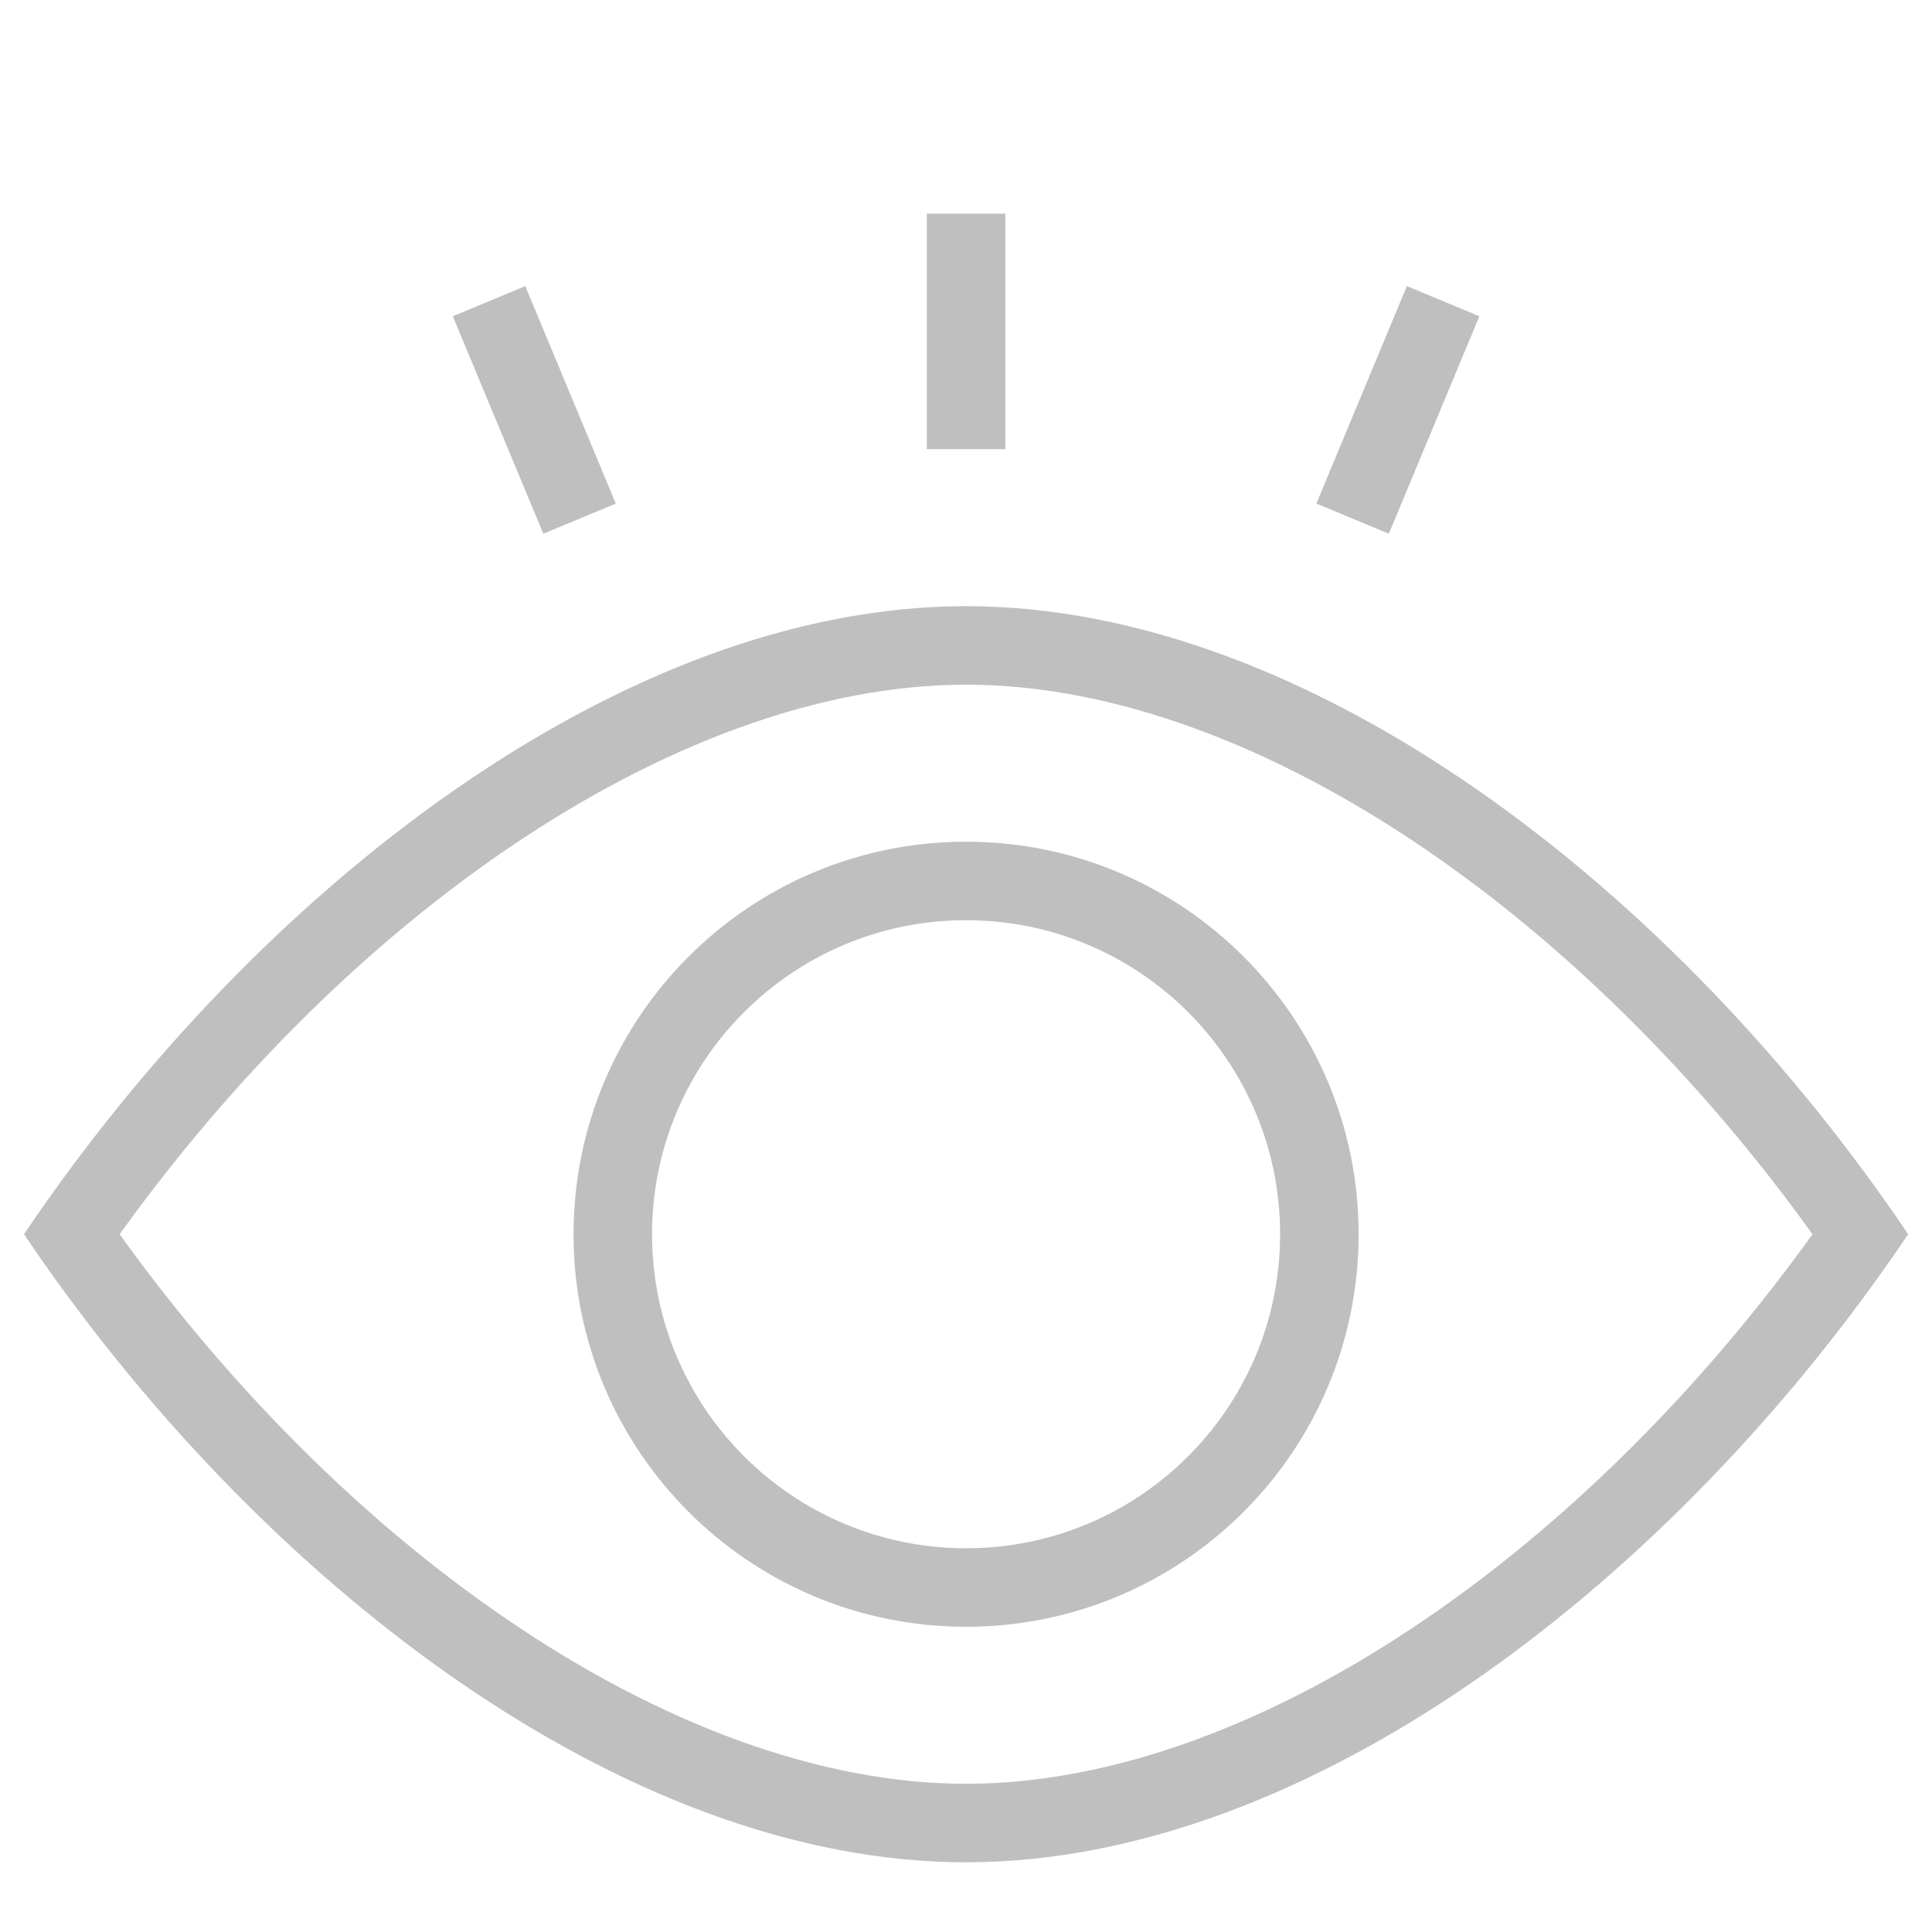
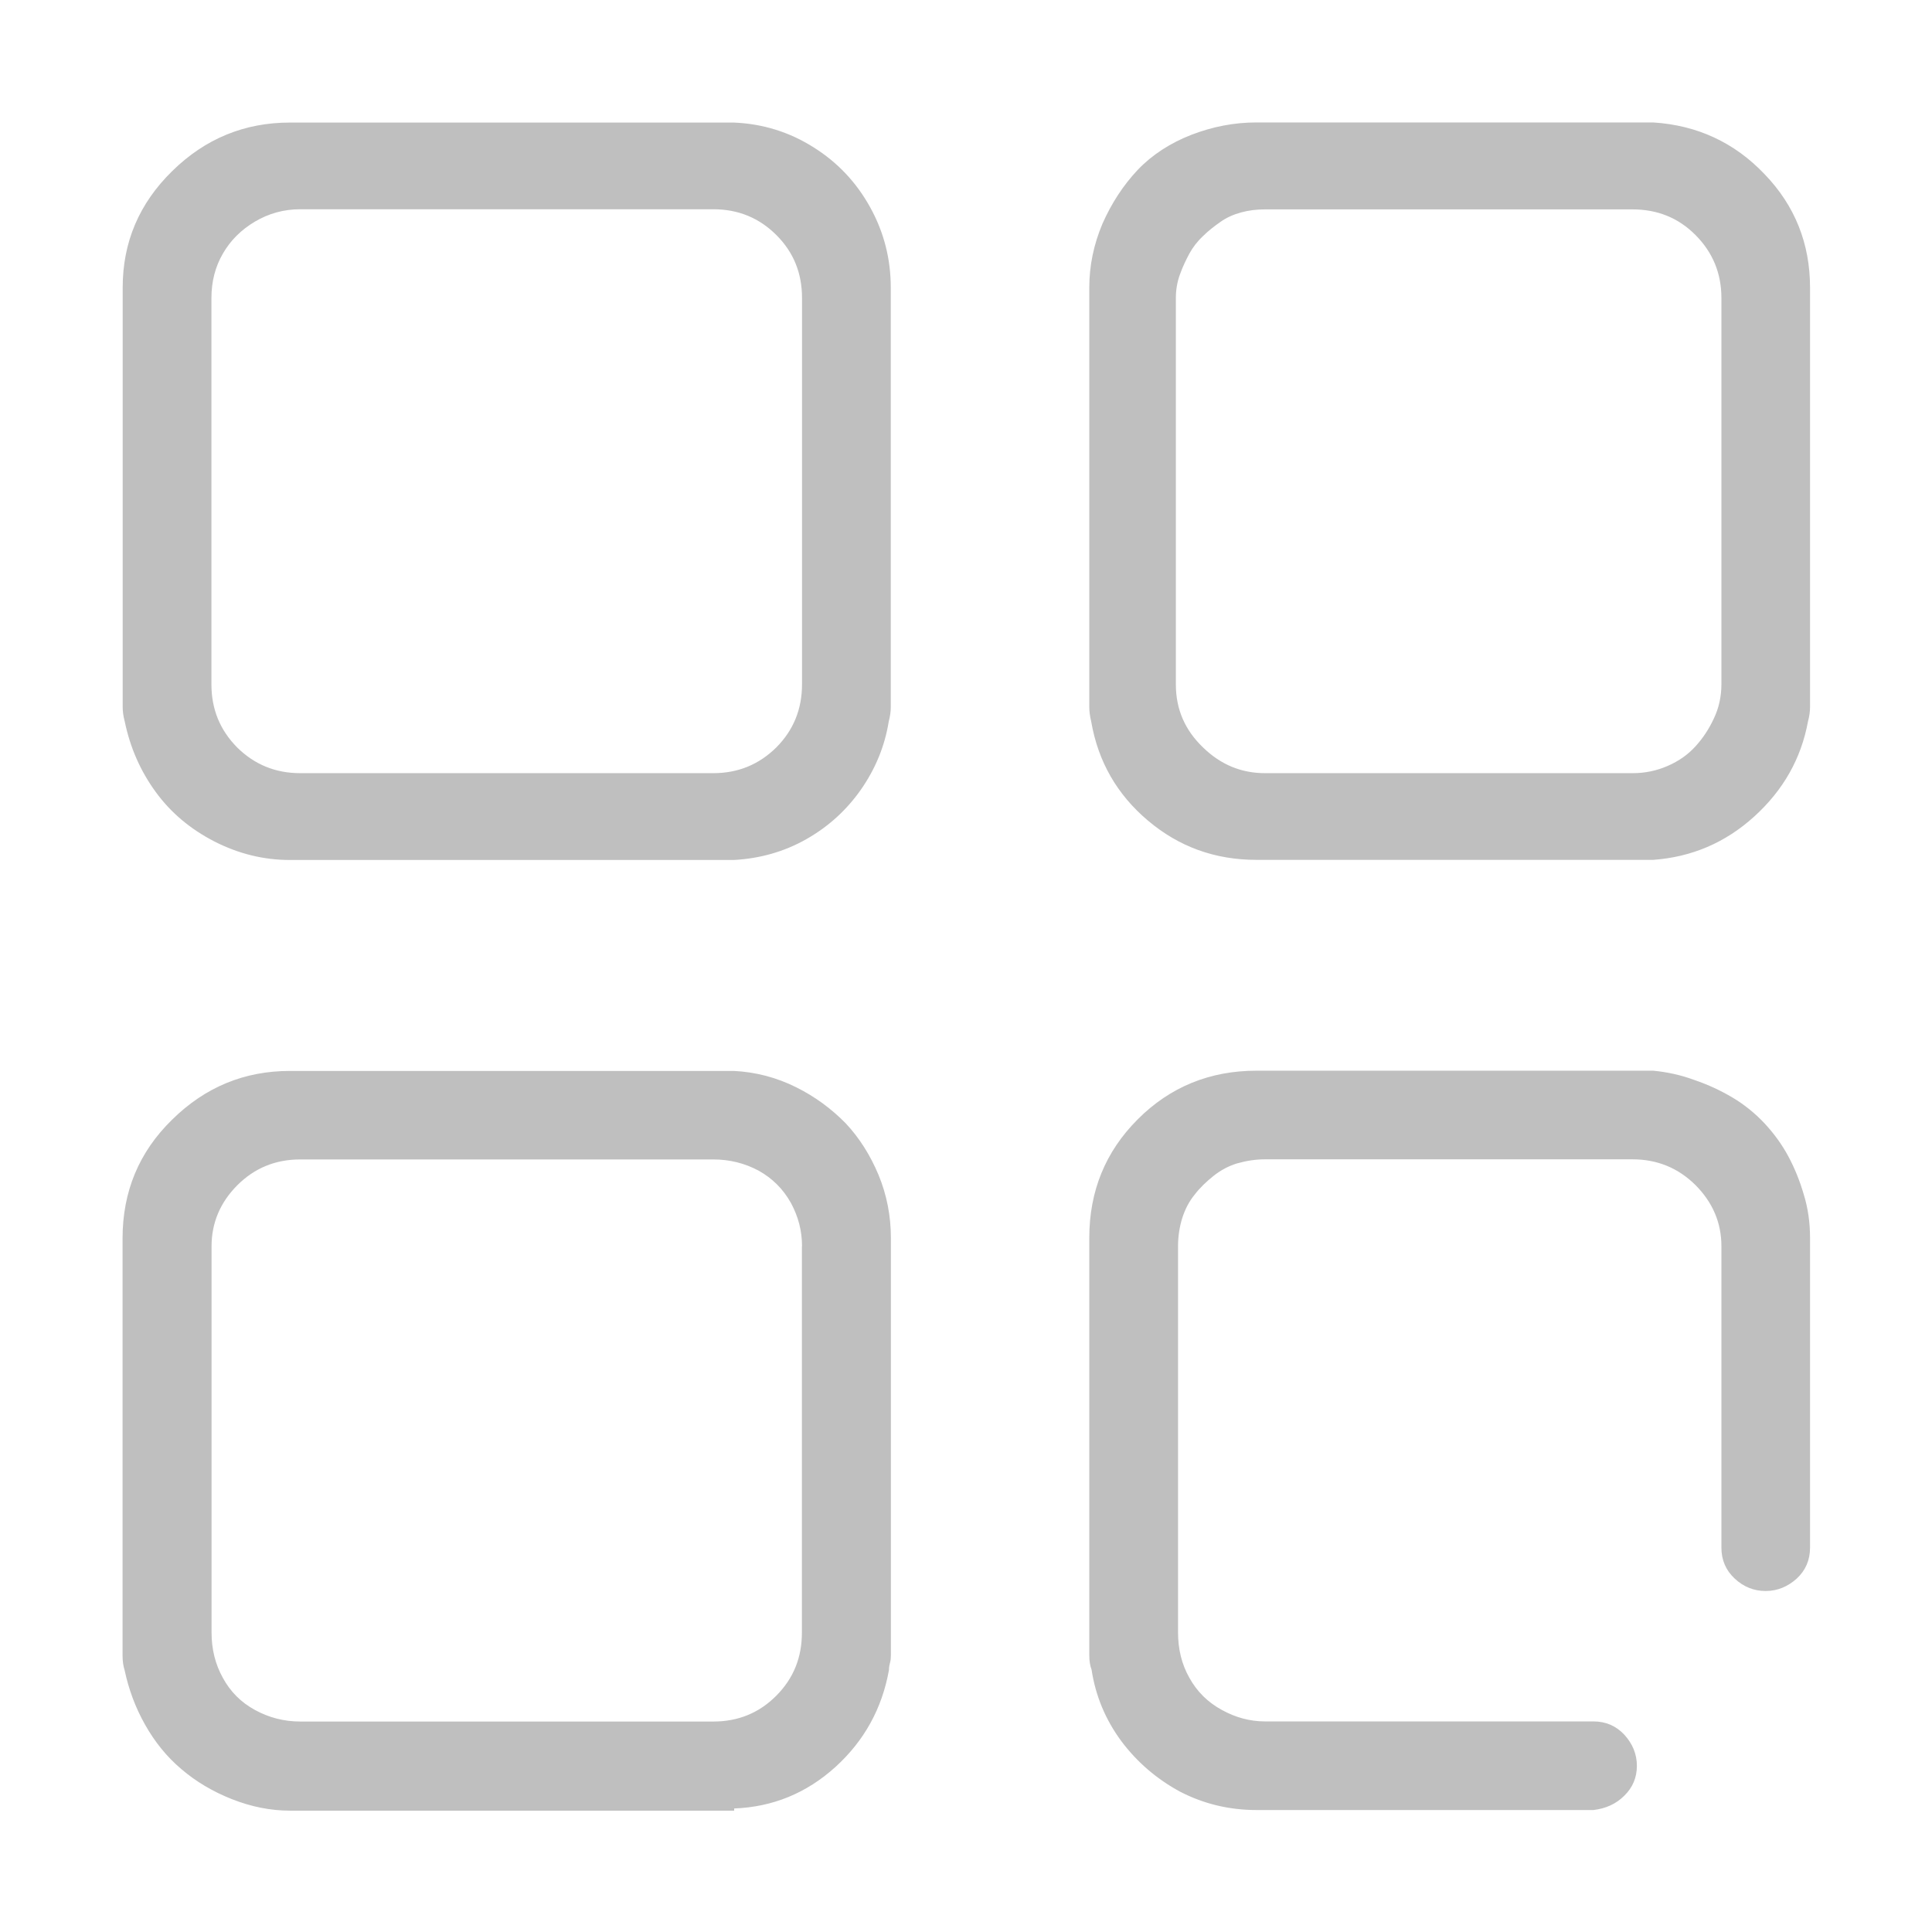
- <svg xmlns="http://www.w3.org/2000/svg" t="1510218266855" class="icon" style="" viewBox="0 0 1024 1024" version="1.1" p-id="3348" width="200" height="200">
+ <svg xmlns="http://www.w3.org/2000/svg" t="1510301388406" class="icon" style="" viewBox="0 0 1024 1024" version="1.1" p-id="7803" width="200" height="200">
  <defs>
    <style type="text/css" />
  </defs>
-   <path d="M976.861 677.428v0c-125.844-186.675-309.402-314.531-464.82-314.531-155.419 0-338.975 127.854-464.82 314.531v-46.518c125.844 186.675 309.402 314.531 464.82 314.531s338.975-127.854 464.82-314.531v46.518zM1011.364 654.169v0 0c-123.361 182.992-317.138 332.882-499.322 332.882s-375.961-149.889-499.322-332.881c123.361-182.992 317.138-332.881 499.322-332.881 182.183 0 375.961 149.889 499.322 332.881v0z" p-id="3349" fill="#bfbfbf" />
-   <path d="M512.042 820.61v0c91.922 0 166.441-74.517 166.441-166.441s-74.517-166.441-166.441-166.441c-91.922 0-166.441 74.517-166.441 166.441 0 91.922 74.517 166.441 166.441 166.441v0zM512.042 862.22v0c-114.903 0-208.050-93.148-208.050-208.050s93.148-208.050 208.050-208.050c114.903 0 208.050 93.148 208.050 208.050 0 114.903-93.148 208.050-208.050 208.050v0z" p-id="3350" fill="#bfbfbf" />
-   <path d="M491.236 113.236h41.61v124.83h-41.61v-124.83z" p-id="3351" fill="#bfbfbf" />
-   <path d="M745.676 151.644l38.415 15.99-47.972 115.245-38.415-15.99 47.972-115.245z" p-id="3352" fill="#bfbfbf" />
-   <path d="M239.993 167.634l38.415-15.99 47.972 115.245-38.415 15.99-47.972-115.245z" p-id="3353" fill="#bfbfbf" />
+   <path d="M431.104 78.016c12.8 8 22.784 18.624 30.08 31.808 7.296 13.184 10.944 27.328 10.944 42.688l0 222.336c0 2.176-0.32 4.736-1.088 7.616C468.928 395.584 463.936 407.552 456.32 418.496 448.64 429.44 438.976 438.208 427.328 444.8 415.68 451.392 402.88 455.04 388.992 455.808L153.6 455.808c-13.824 0-27.136-3.264-39.936-9.792-12.8-6.592-23.168-15.296-31.168-26.304C74.432 408.64 68.992 396.288 66.112 382.4 65.344 379.584 65.024 376.96 65.024 374.784L65.024 152.448c0-24.064 8.704-44.608 26.304-61.824C108.8 73.472 129.6 64.96 153.664 64.96l235.328 0C404.352 65.6 418.432 70.016 431.104 78.016zM421.824 576.192c10.24 5.056 18.944 11.584 26.368 19.136 7.232 7.68 13.056 16.896 17.472 27.456 4.352 10.56 6.528 21.76 6.528 33.344l0 221.12c0 1.472-0.128 2.88-0.448 3.968-0.32 1.152-0.576 2.368-0.576 3.904-3.648 20.416-13.12 37.568-28.416 51.456-15.36 13.888-33.28 21.184-53.632 21.952l0 1.152L153.6 959.68c-10.176 0-20.416-2.048-30.656-6.08-10.176-4.032-19.136-9.344-26.816-15.936-7.744-6.528-14.08-14.4-19.2-23.488-5.184-9.152-8.704-18.752-10.88-28.928-0.704-2.24-1.088-4.736-1.088-7.744l0-221.12c0-24.832 8.704-45.824 26.304-62.976C108.8 576.128 129.6 567.616 153.664 567.616l235.328 0C400.64 568.192 411.648 571.136 421.824 576.192zM425.088 157.952c0-13.12-4.416-24.192-13.568-33.344C402.368 115.456 391.232 110.912 378.112 110.912L159.104 110.912c-8.768 0-16.704 2.24-24.064 6.592C127.744 121.856 122.112 127.488 118.144 134.4 114.112 141.312 112.064 149.184 112.064 157.952l0 204.8c0 13.184 4.544 24.192 13.632 33.408C134.848 405.184 145.92 409.792 159.104 409.792l7.68 0 211.264 0c13.184 0 24.256-4.608 33.408-13.632 9.152-9.216 13.632-20.352 13.632-33.472L425.088 157.952 425.088 157.952zM425.088 660.48c0-8.128-1.984-15.68-5.888-22.912C415.04 630.144 409.408 624.576 402.112 620.48 394.816 616.576 386.816 614.528 378.112 614.528L159.104 614.528c-13.184 0-24.256 4.608-33.344 13.696-9.088 9.152-13.632 19.968-13.632 32.32l0 204.672c0 8.896 1.984 16.896 6.016 24.128 3.968 7.296 9.6 12.928 16.96 16.96 7.36 4.032 15.36 6.144 24.064 6.144l7.68 0 211.264 0c13.12 0 24.256-4.544 33.344-13.696 9.152-9.216 13.568-20.224 13.568-33.472L425.024 660.48zM959.36 374.784c0 2.176-0.32 4.8-1.088 7.616-3.648 19.776-13.184 36.48-28.48 50.368-15.296 13.888-33.216 21.504-53.568 22.976l-210.24 0c-22.016 0-41.088-6.912-57.536-20.8-16.384-13.824-26.432-31.296-30.08-52.48C577.664 379.584 577.344 376.96 577.344 374.784L577.344 152.448c0-11.712 2.368-22.912 6.976-33.856 4.8-10.88 11.072-20.48 18.688-28.544 7.616-8 17.216-14.208 28.352-18.56 11.456-4.416 22.848-6.592 34.624-6.592l210.24 0c23.296 1.472 43.072 10.624 59.008 27.392 16.128 16.704 24.128 36.864 24.128 60.16L959.36 374.784zM898.048 572.416c7.36 2.496 14.016 5.632 20.288 9.344 6.208 3.712 11.84 8.256 16.896 13.632 5.12 5.504 9.344 11.392 12.608 17.472 3.392 6.336 6.08 12.992 8.192 20.224 2.24 7.232 3.328 14.912 3.328 22.976l0 164.224c0 6.592-2.368 12.032-7.04 16.384-4.672 4.224-10.24 6.592-16.448 6.592-6.272 0-11.712-2.176-16.448-6.592-4.672-4.352-7.04-9.792-7.04-16.384L912.384 660.48c0-12.352-4.608-23.168-13.696-32.32-9.152-9.088-20.288-13.696-33.472-13.696l-194.816 0c-5.12 0-9.984 0.832-14.784 2.176-4.608 1.408-8.896 3.776-12.48 6.656S636.032 629.44 633.216 633.152c-3.008 3.648-5.12 7.808-6.656 12.608-1.408 4.608-2.176 9.6-2.176 14.72l0 204.672c0 8.896 1.92 16.896 6.016 24.128 4.032 7.296 9.728 12.928 17.088 16.96 7.232 4.032 14.976 6.144 22.912 6.144l7.616 0 166.464 0c6.656 0 12.032 2.368 16.448 7.04 4.288 4.736 6.656 10.176 6.656 16.512 0 6.144-2.24 11.52-6.656 15.808-4.352 4.352-9.792 6.848-16.448 7.616l-178.368 0c-14.656 0-28.096-3.264-40.64-9.728-12.288-6.656-22.72-15.552-31.168-26.816-8.384-11.392-13.632-23.936-15.744-37.824-0.832-2.176-1.216-4.736-1.216-7.744l0-221.12c0-24.832 8.576-45.76 25.664-62.848 17.152-17.216 38.272-25.792 62.976-25.792l210.24 0C883.52 568.192 890.816 569.728 898.048 572.416zM912.384 157.952c0-13.12-4.608-24.192-13.696-33.344-9.152-9.216-20.288-13.632-33.472-13.632l-194.816 0c-4.288 0-8.64 0.512-12.544 1.6-4.032 1.088-7.68 2.688-10.944 4.992-3.264 2.304-6.464 4.736-9.344 7.616C634.56 128 632.192 131.136 630.4 134.4 628.608 137.728 626.88 141.312 625.408 145.408 623.936 149.376 623.232 153.6 623.232 157.952l0 204.8c0 13.184 4.8 24.192 14.4 33.408 9.408 9.152 20.288 13.632 32.896 13.632l194.752 0c6.656 0 12.736-1.28 18.624-3.84 5.888-2.56 10.816-6.016 14.784-10.432 3.968-4.352 7.232-9.344 9.728-14.784 2.56-5.376 3.968-11.456 3.968-18.048L912.384 157.952z" p-id="7804" fill="#bfbfbf" />
</svg>
